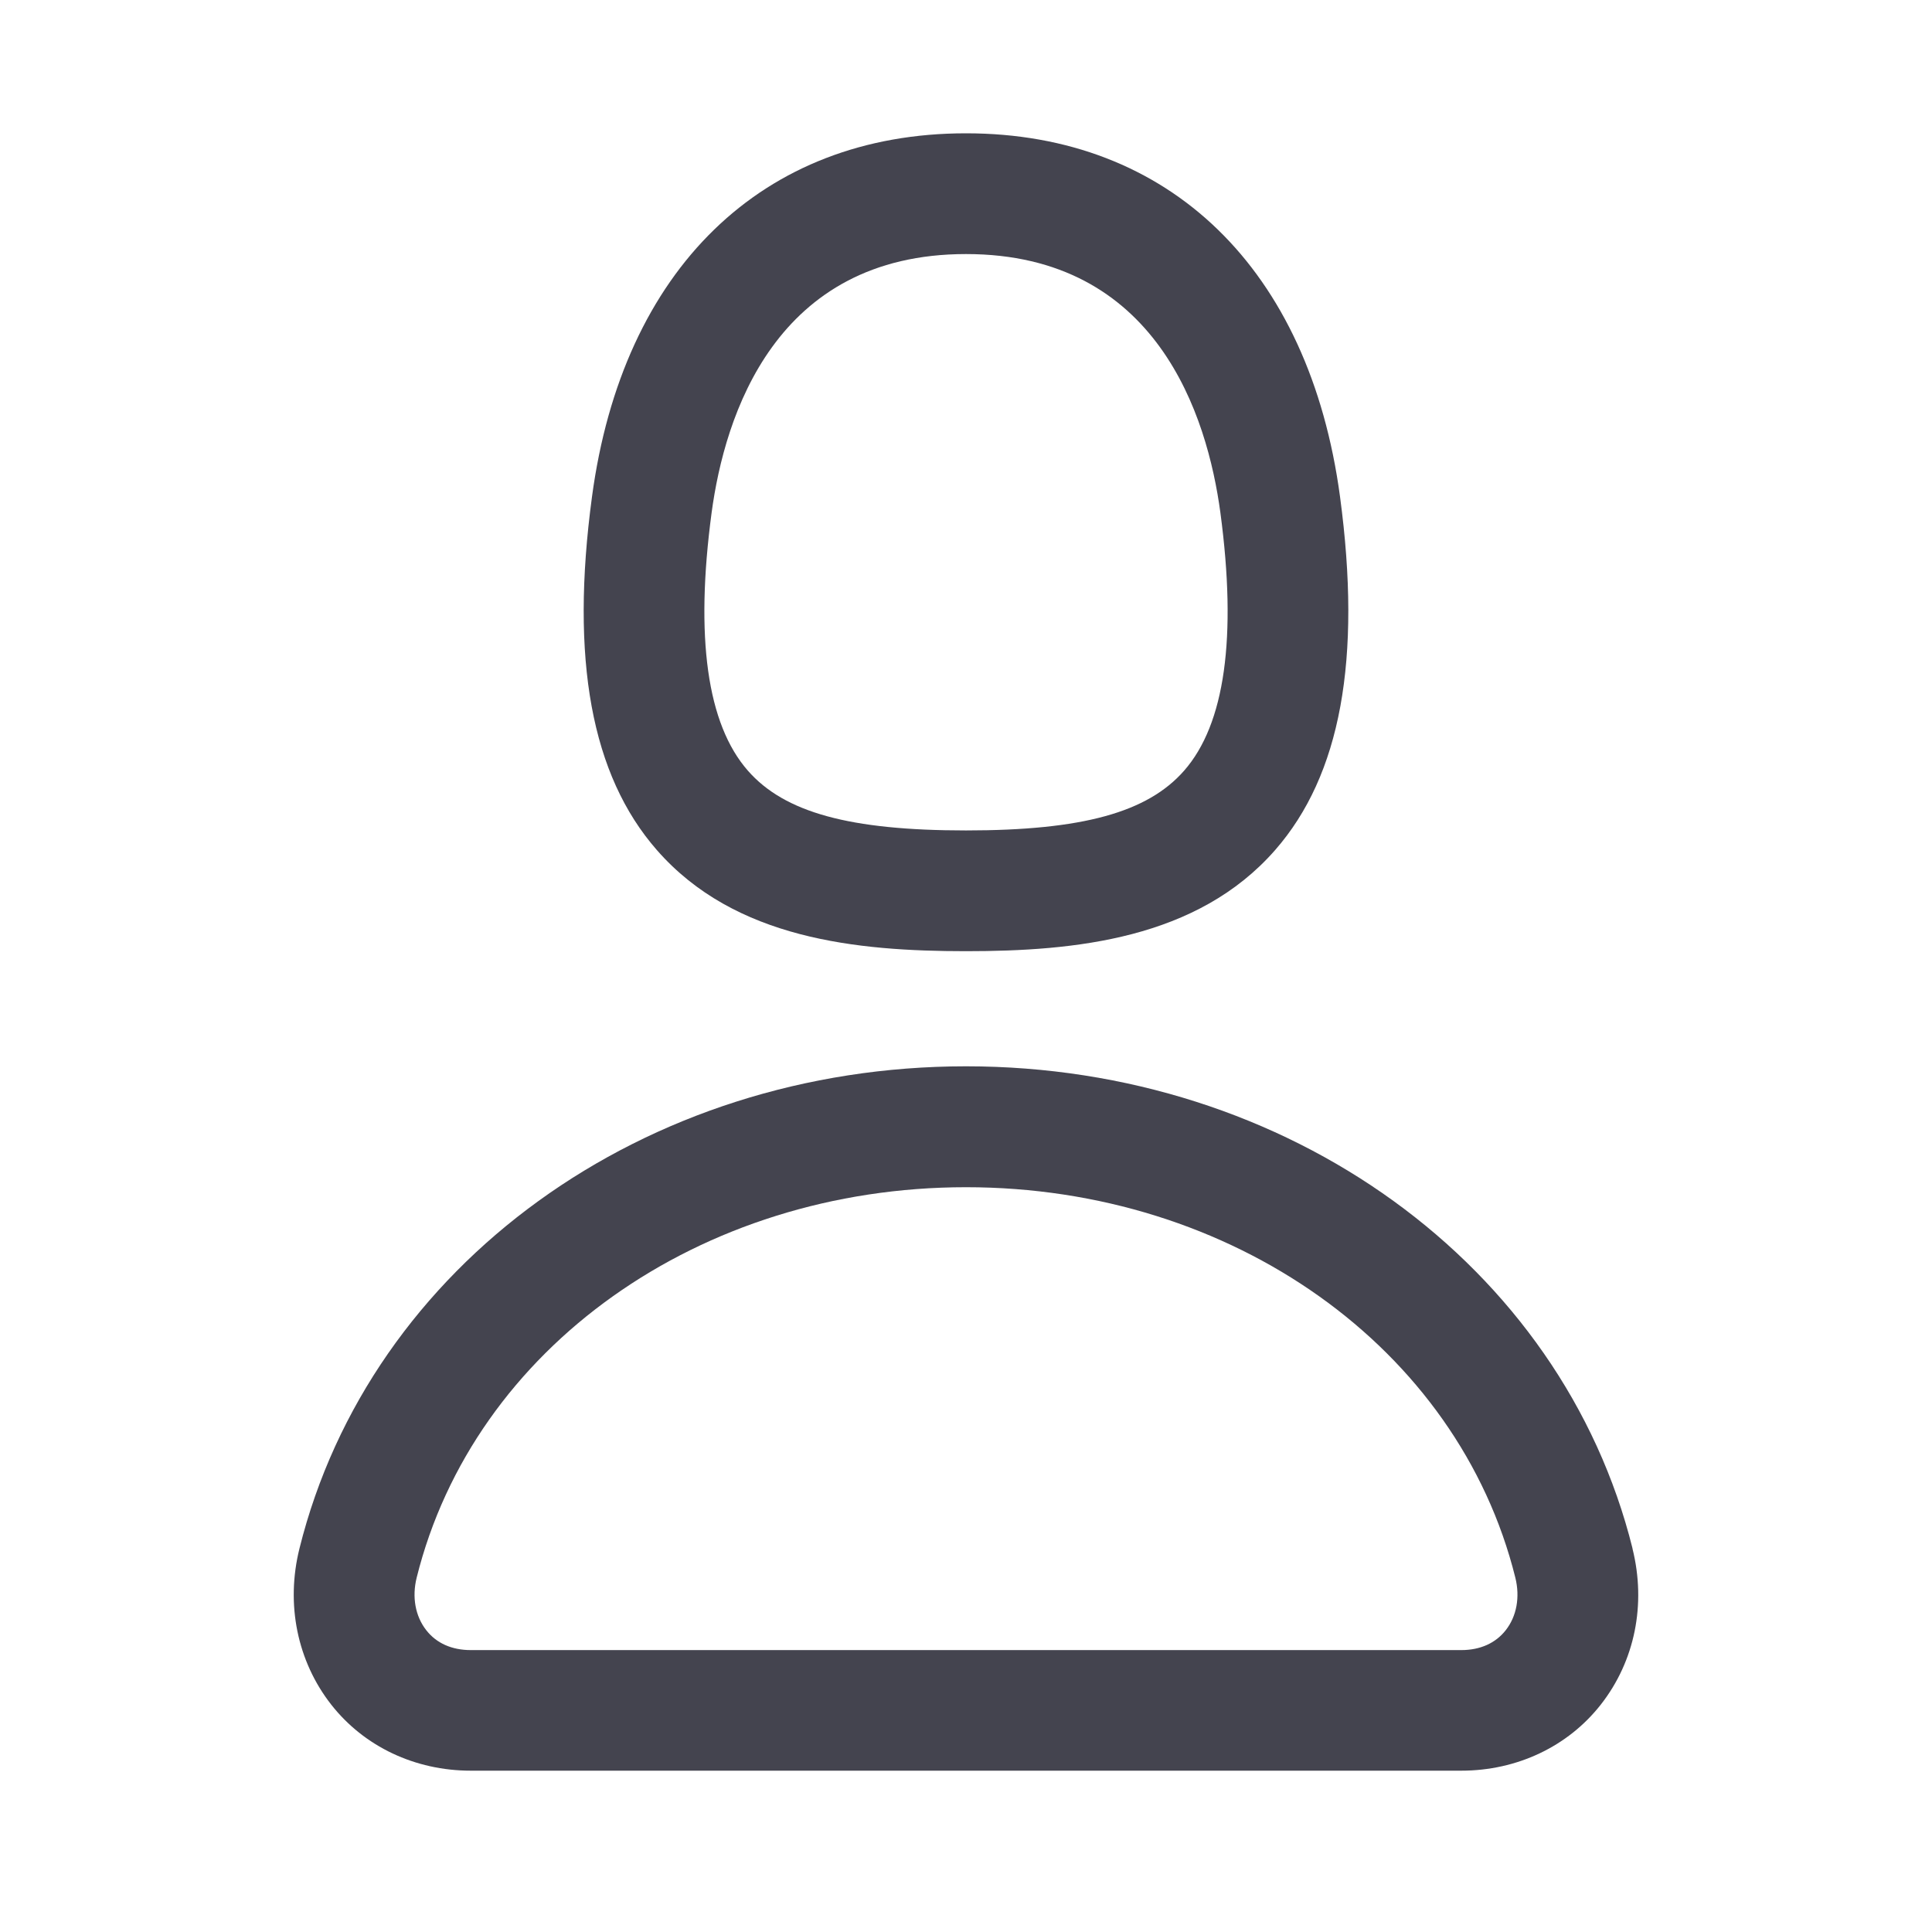
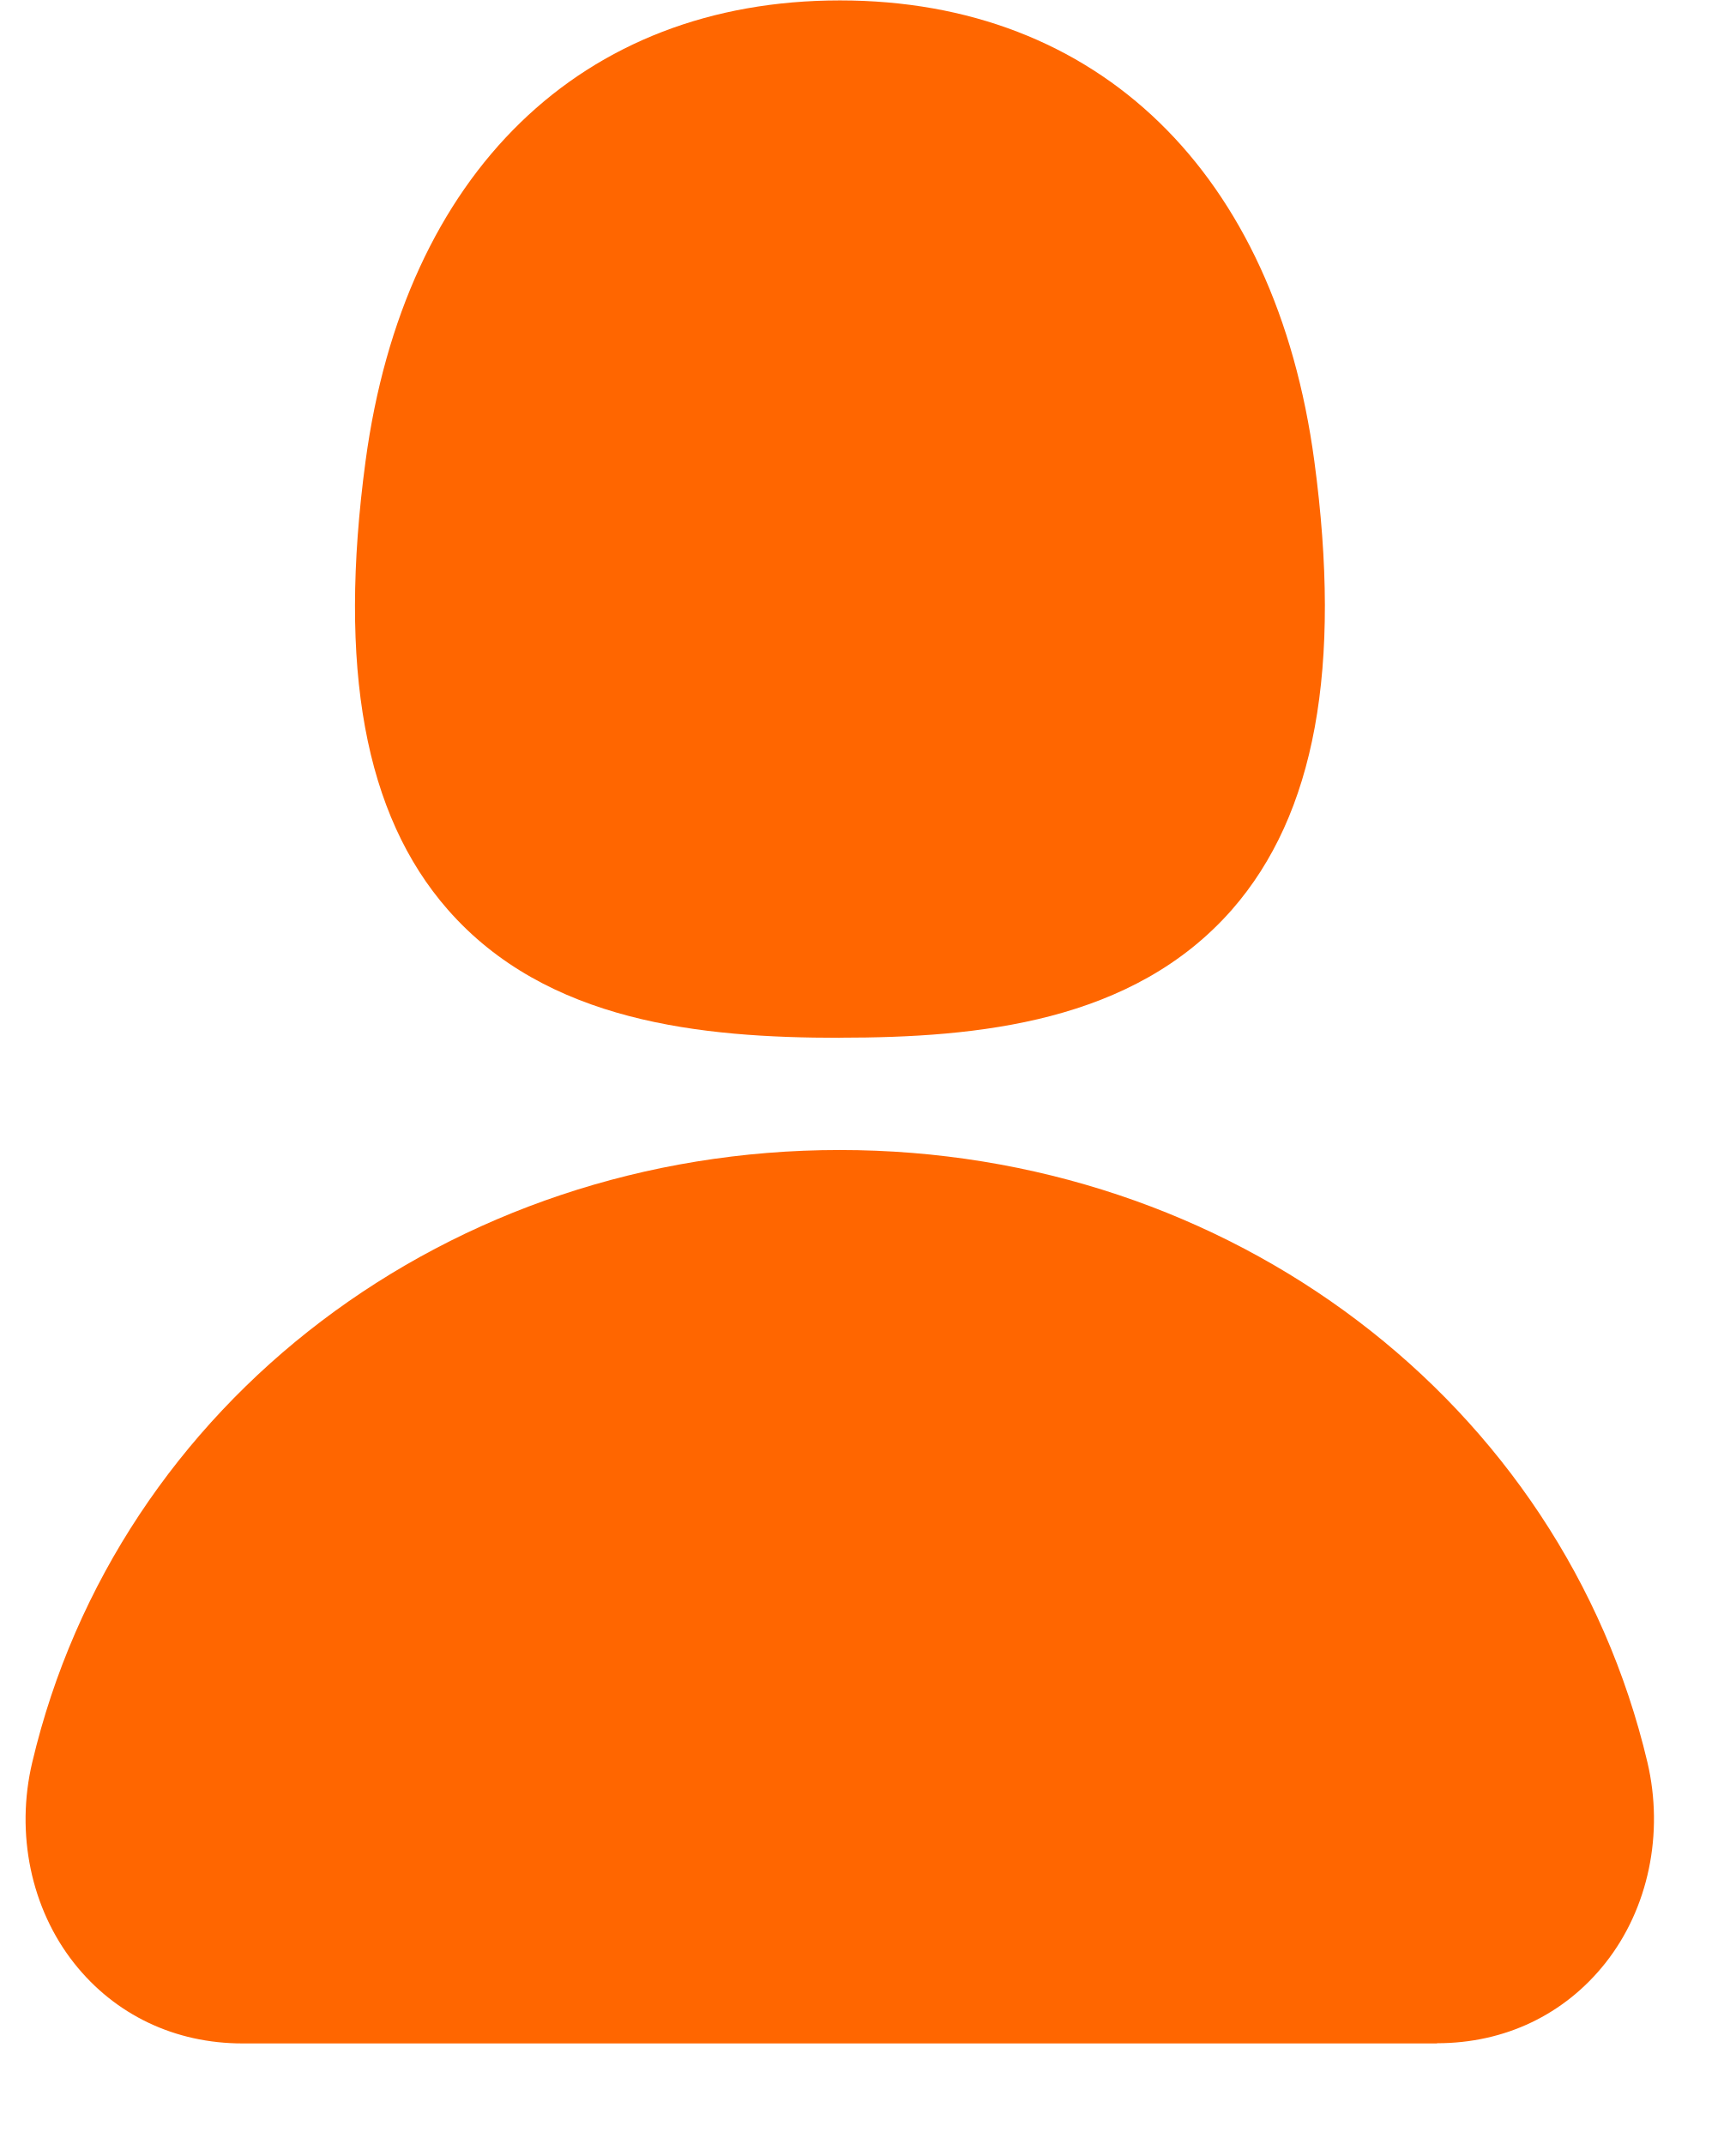
- <svg xmlns="http://www.w3.org/2000/svg" width="24" height="24" viewBox="0 0 24 24" fill="none">
-   <path d="M12 11.816C13.355 11.816 14.872 11.666 15.84 10.56C16.654 9.63 16.918 8.192 16.646 6.168C16.266 3.343 14.529 1.656 12 1.656C9.471 1.656 7.734 3.343 7.354 6.17C7.082 8.192 7.346 9.63 8.16 10.56C9.128 11.667 10.645 11.816 12 11.816V11.816ZM8.84 6.368C9.002 5.168 9.627 3.156 12 3.156C14.373 3.156 14.998 5.169 15.16 6.368C15.367 7.918 15.217 8.995 14.71 9.573C14.255 10.093 13.444 10.316 12 10.316C10.556 10.316 9.745 10.093 9.29 9.573C8.783 8.995 8.633 7.917 8.84 6.368ZM20.28 19.236C19.403 15.71 15.998 13.246 12 13.246C8.002 13.246 4.597 15.71 3.72 19.236C3.548 19.928 3.692 20.636 4.115 21.176C4.523 21.696 5.155 21.996 5.848 21.996H18.152C18.845 21.996 19.477 21.696 19.885 21.176C20.309 20.636 20.452 19.929 20.279 19.236H20.28ZM18.704 20.252C18.578 20.412 18.388 20.498 18.152 20.498H5.848C5.613 20.498 5.422 20.413 5.296 20.252C5.159 20.078 5.116 19.84 5.176 19.598C5.886 16.743 8.693 14.748 12 14.748C15.307 14.748 18.114 16.742 18.824 19.598C18.884 19.84 18.841 20.078 18.704 20.252V20.252Z" fill="#44444F" />
+ <svg xmlns="http://www.w3.org/2000/svg" width="17" height="21" viewBox="0 0 17 21" fill="none">
+   <path d="M8.225 10.165C6.869 10.165 5.353 10.015 4.385 8.909C3.571 7.979 3.308 6.541 3.58 4.517C3.96 1.691 5.696 0.004 8.226 0.004C10.756 0.004 12.493 1.691 12.872 4.517C13.144 6.541 12.88 7.977 12.066 8.909C11.096 10.015 9.581 10.164 8.226 10.164L8.225 10.165ZM14.074 20.015H2.376C1.713 20.015 1.126 19.735 0.726 19.229C0.304 18.695 0.15 17.959 0.316 17.261C1.15 13.731 4.402 11.264 8.224 11.264C12.046 11.264 15.298 13.73 16.134 17.261C16.298 17.959 16.144 18.695 15.722 19.228C15.322 19.733 14.737 20.013 14.074 20.013V20.015Z" fill="#FF6600" />
</svg>
